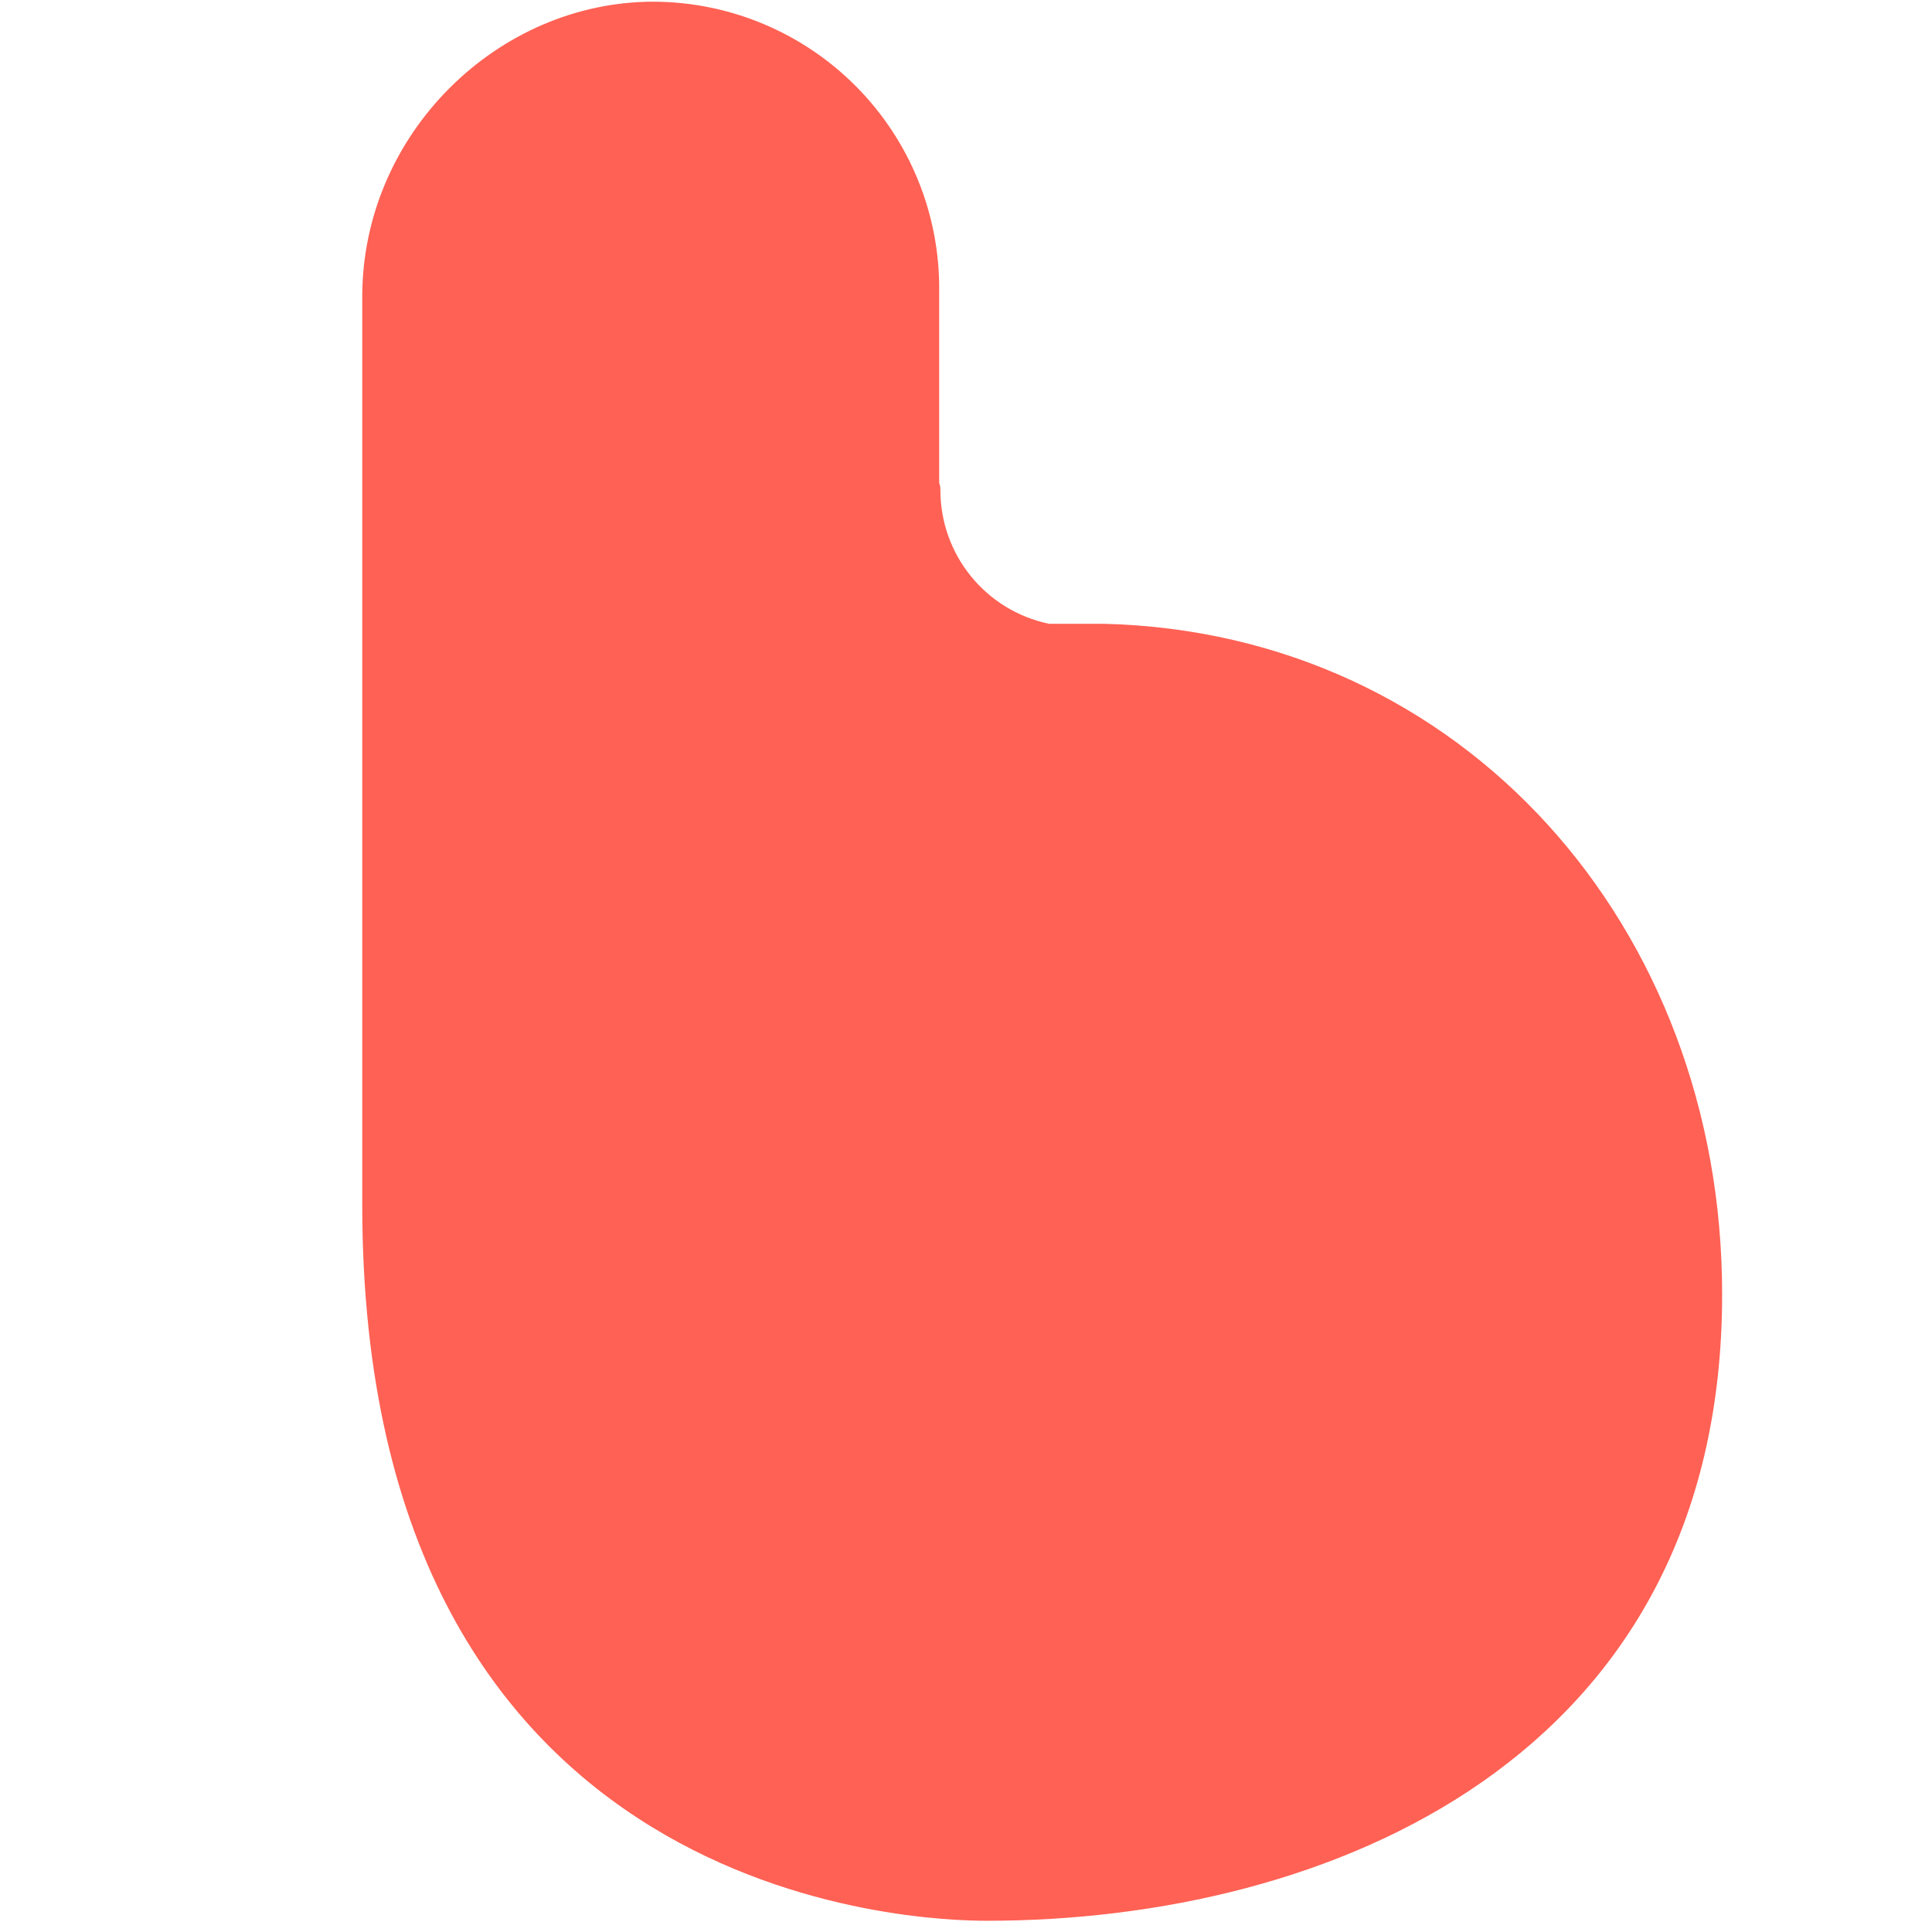
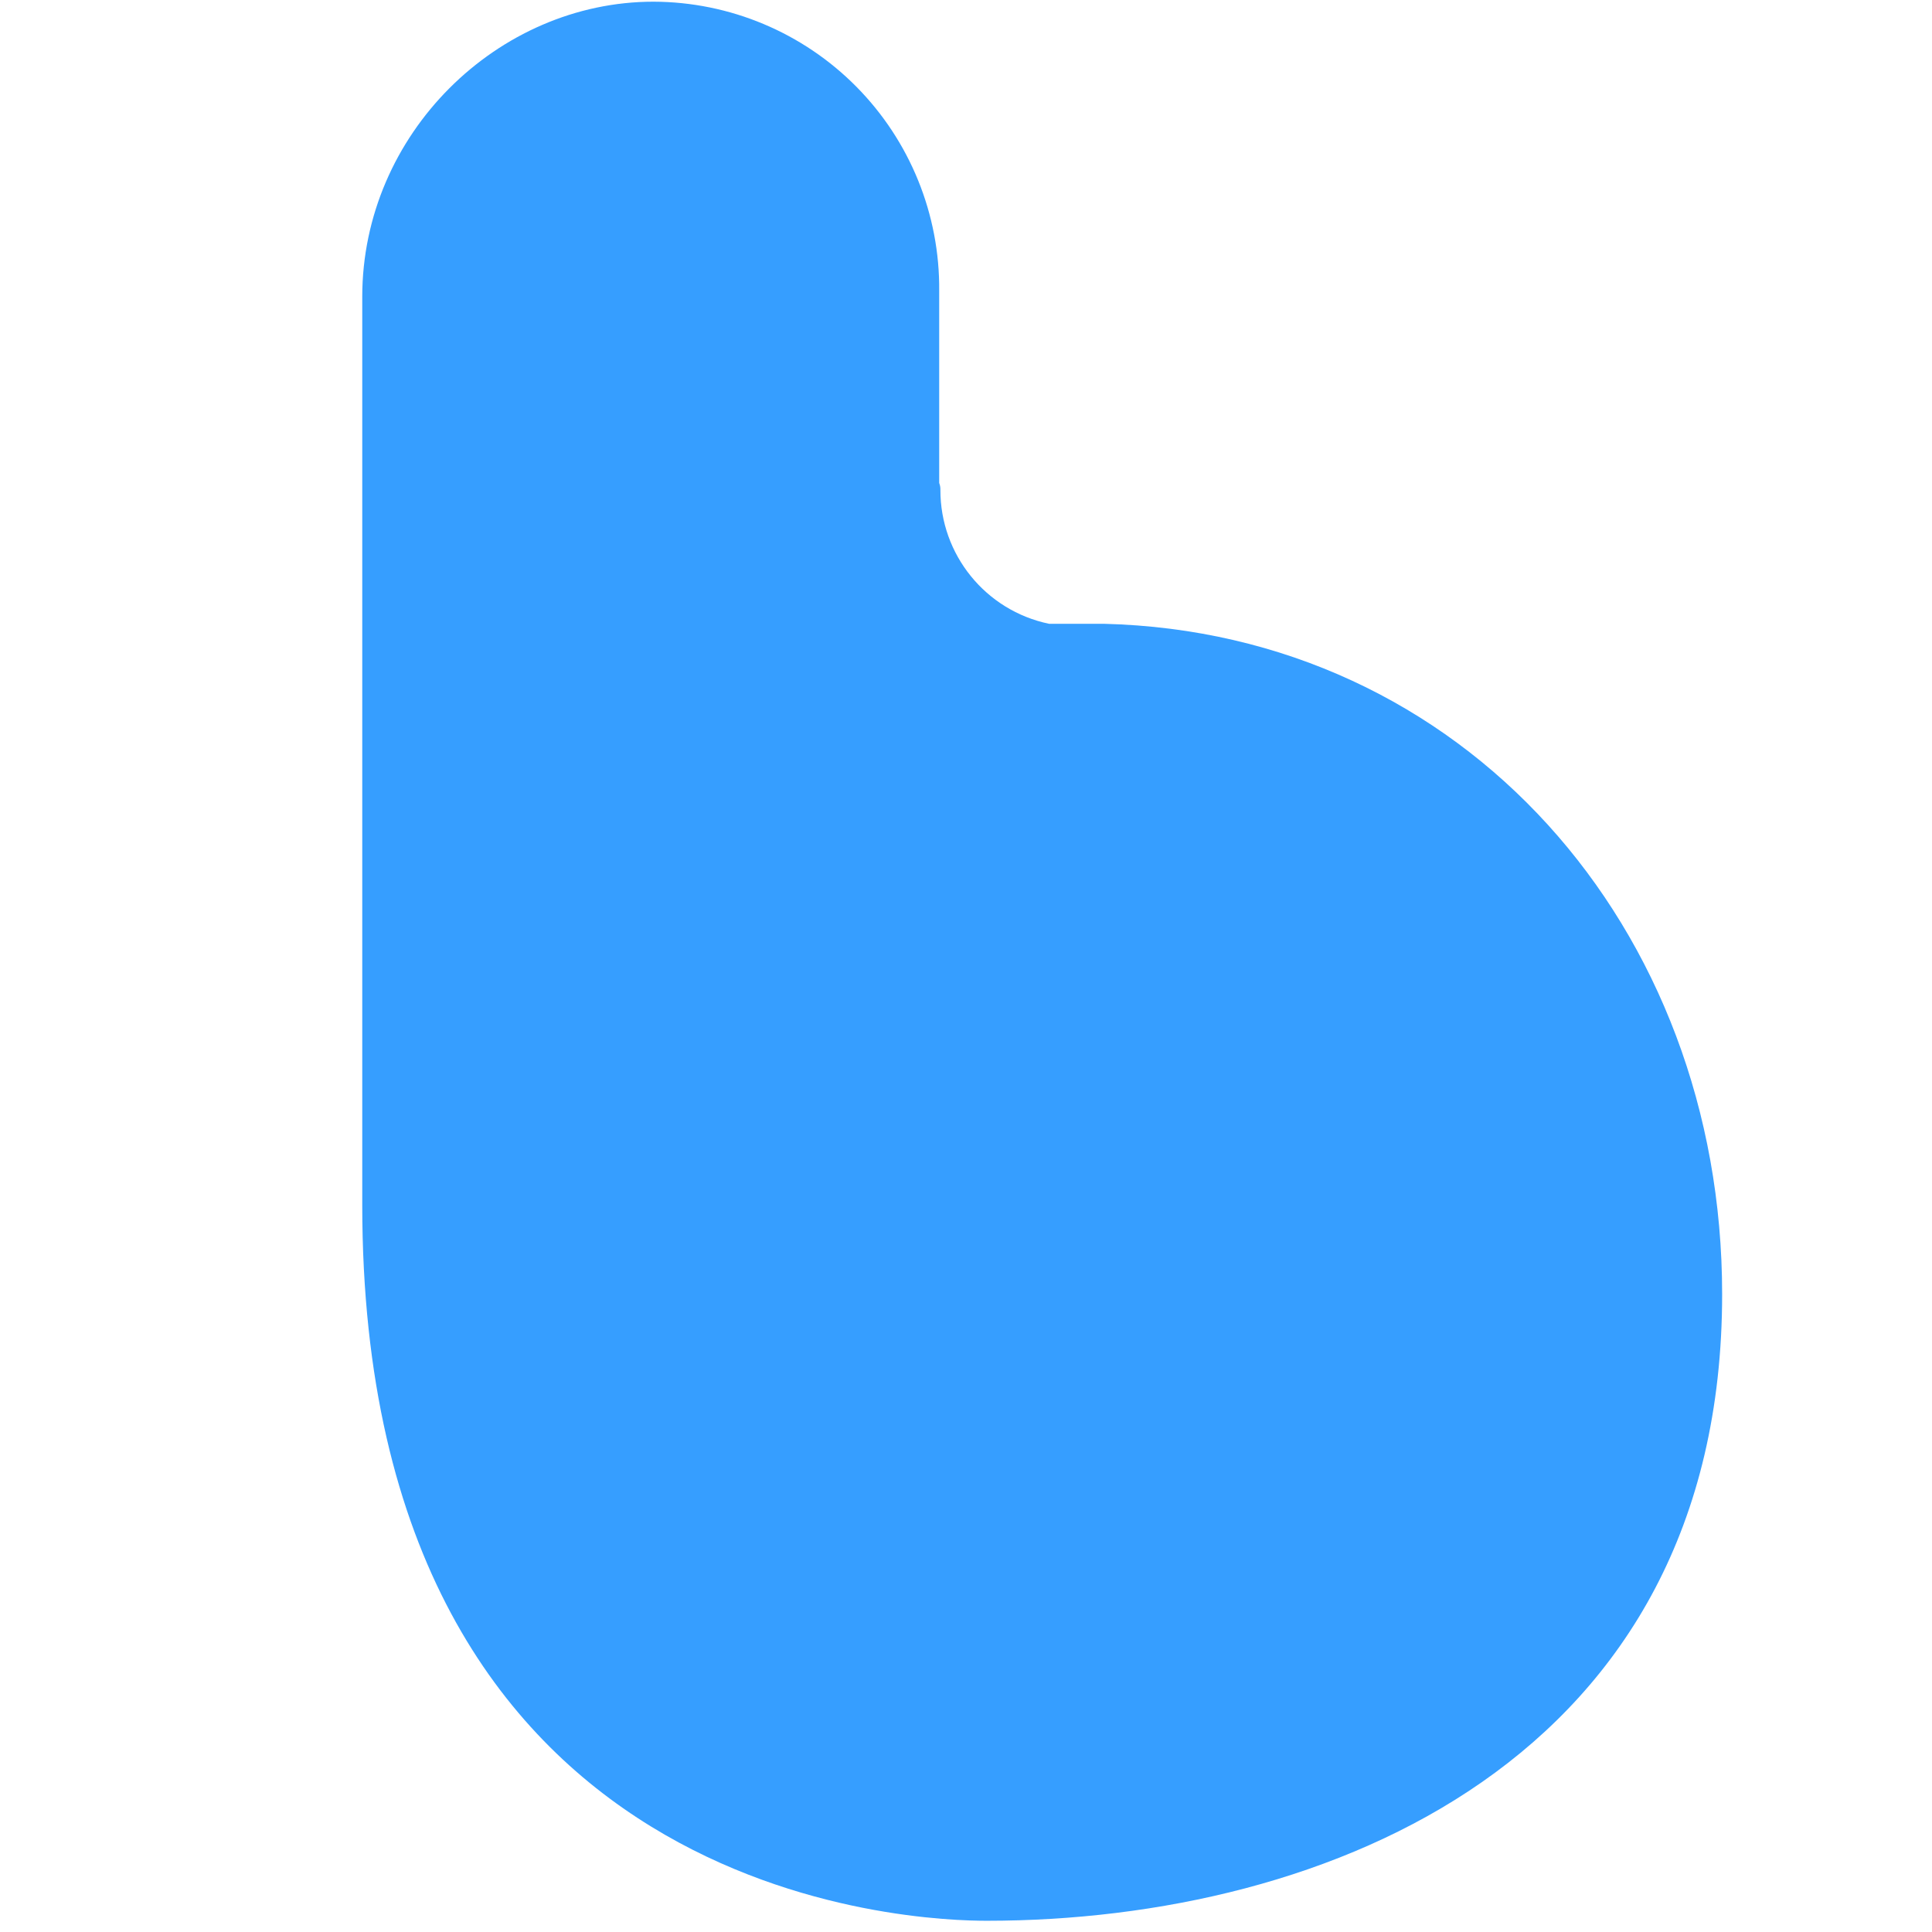
<svg xmlns="http://www.w3.org/2000/svg" width="16" height="16" viewBox="0 0 16 16">
-   <path d="M7.778 4V2.408A2.373 2.373 0 0 0 5.412.014C4.121.014 3 1.11 3 2.458v7.519c0 5.824 4.652 5.93 5.172 5.93 2.82 0 6.09-1.336 6.09-5.189 0-3.04-2.144-5.478-5.119-5.552h-.455a1.13 1.13 0 0 1-.9-1.11.141.141 0 0 0-.01-.056z" fill="#FF6154" fill-rule="evenodd" />
+   <path d="M7.778 4V2.408A2.373 2.373 0 0 0 5.412.014C4.121.014 3 1.11 3 2.458v7.519c0 5.824 4.652 5.93 5.172 5.93 2.82 0 6.09-1.336 6.09-5.189 0-3.04-2.144-5.478-5.119-5.552h-.455a1.13 1.13 0 0 1-.9-1.11.141.141 0 0 0-.01-.056z" fill="#369eff" fill-rule="evenodd" />
</svg>
